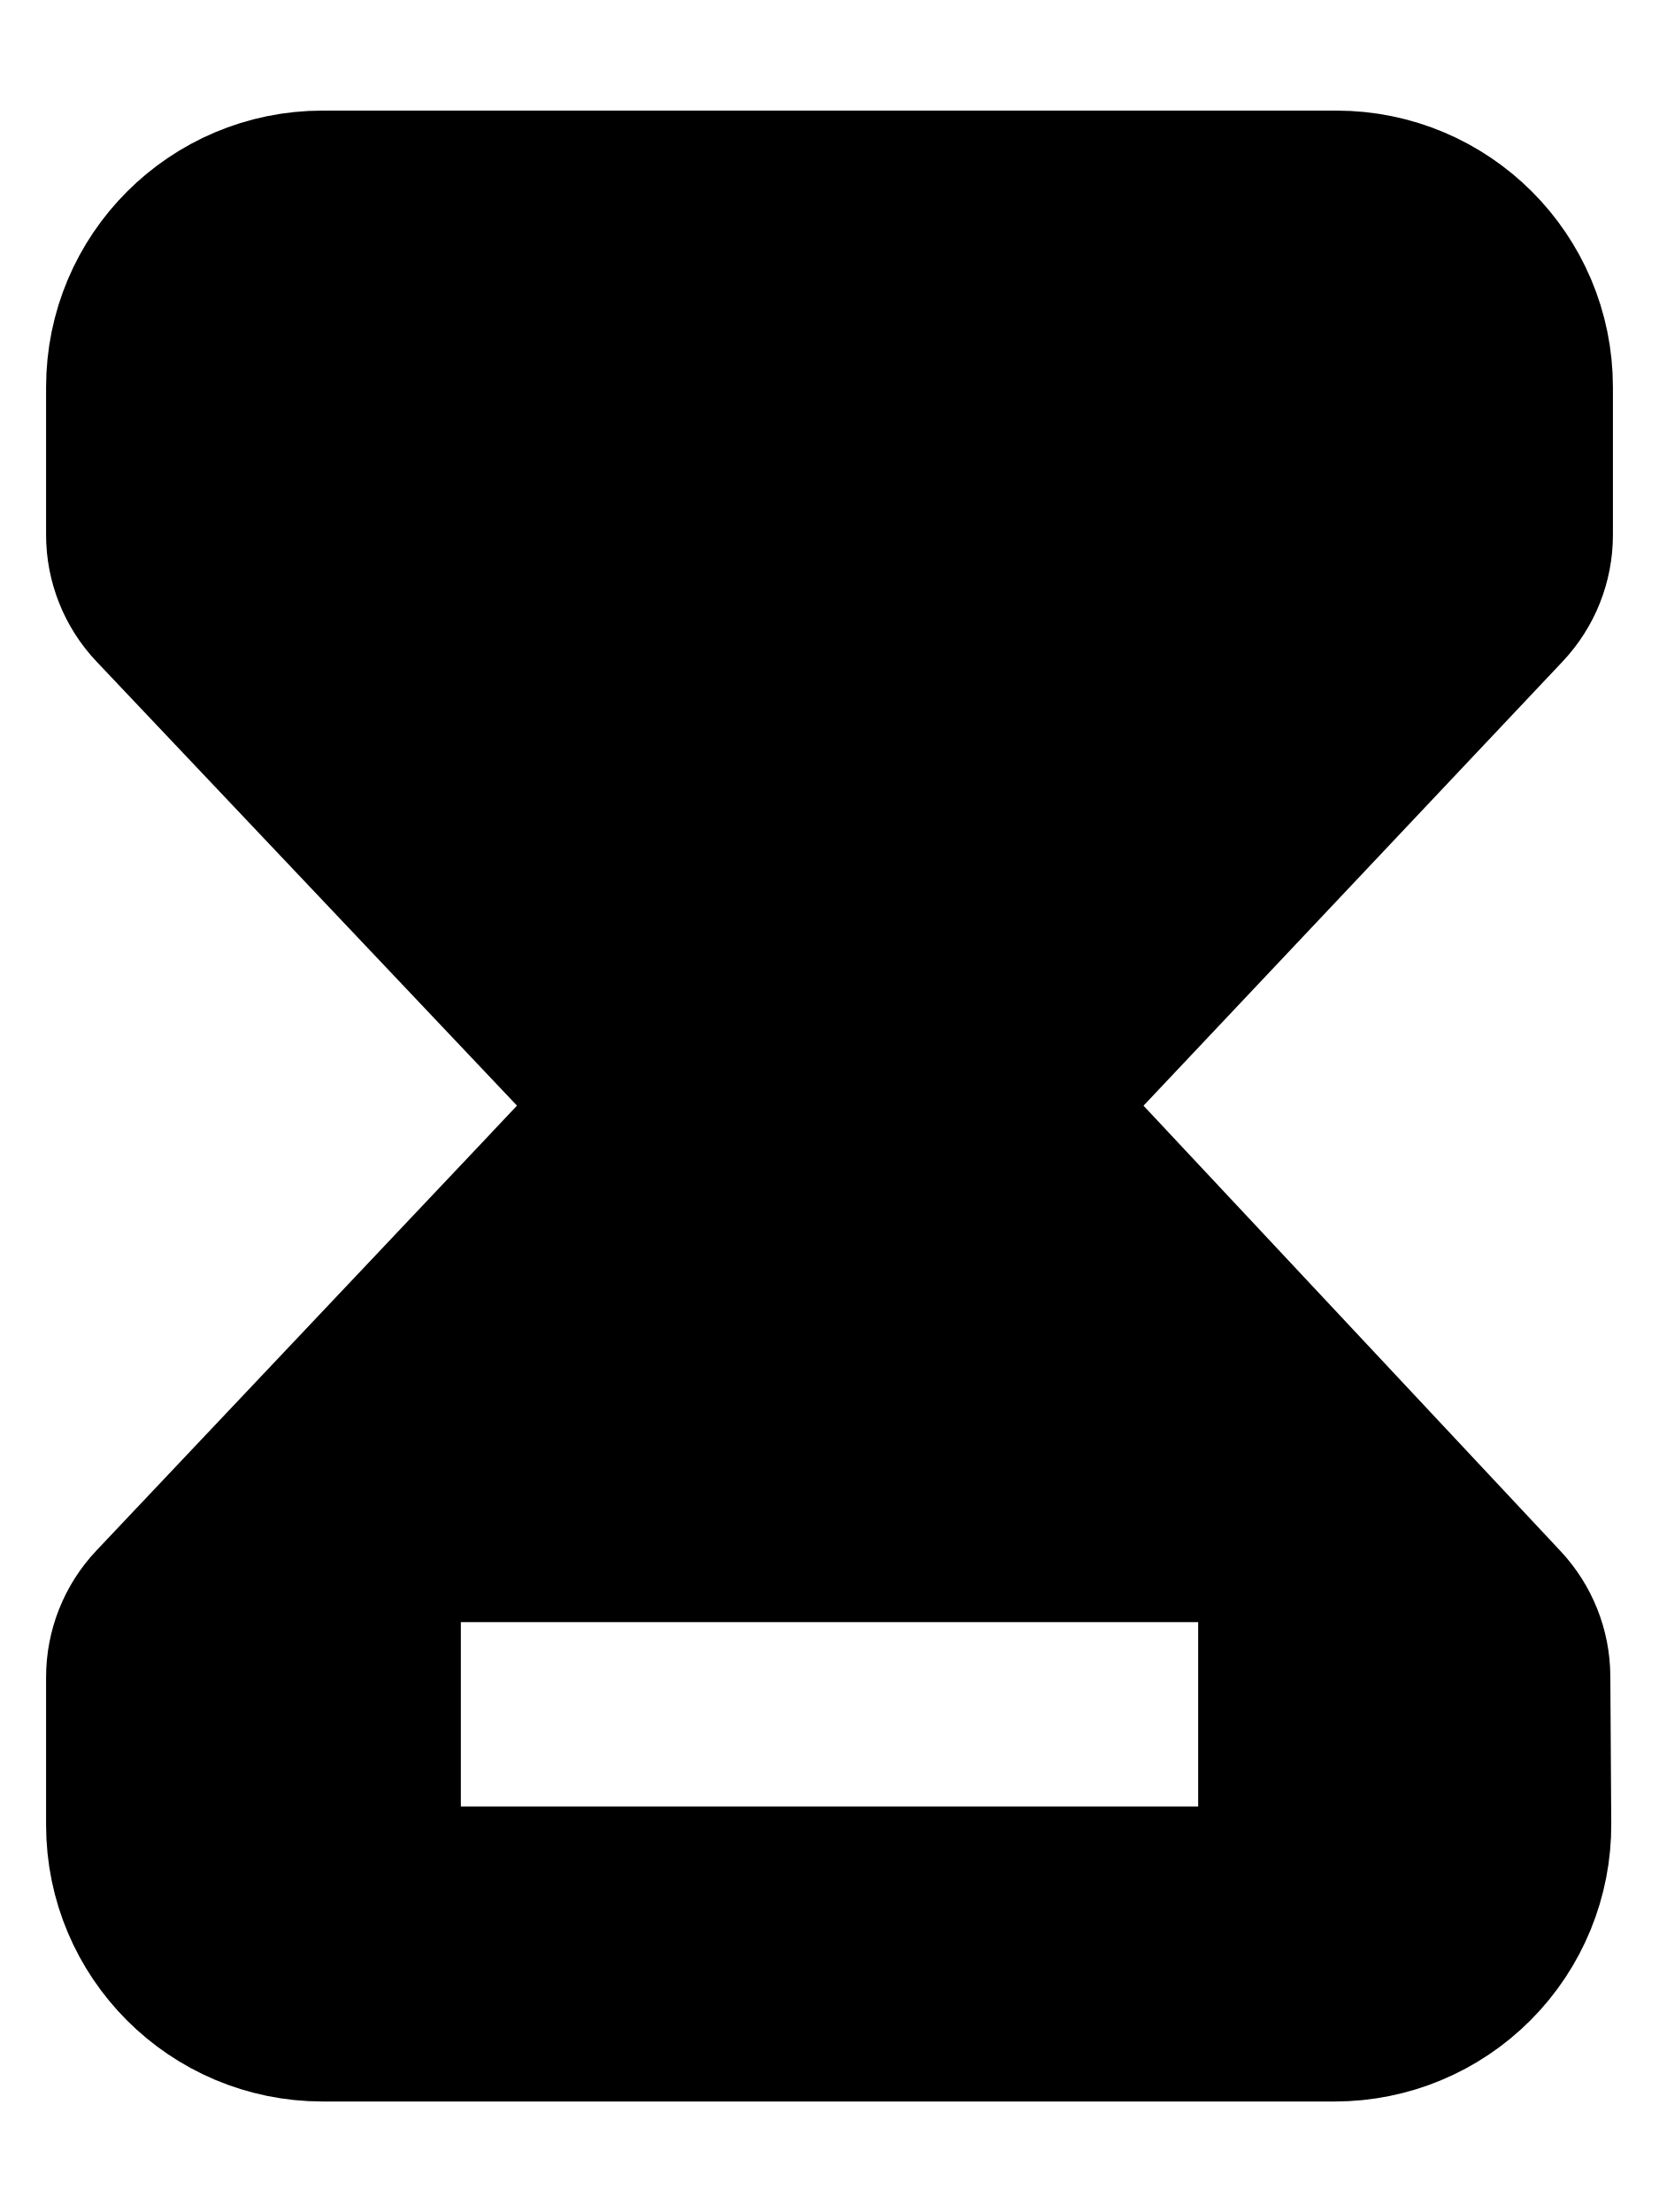
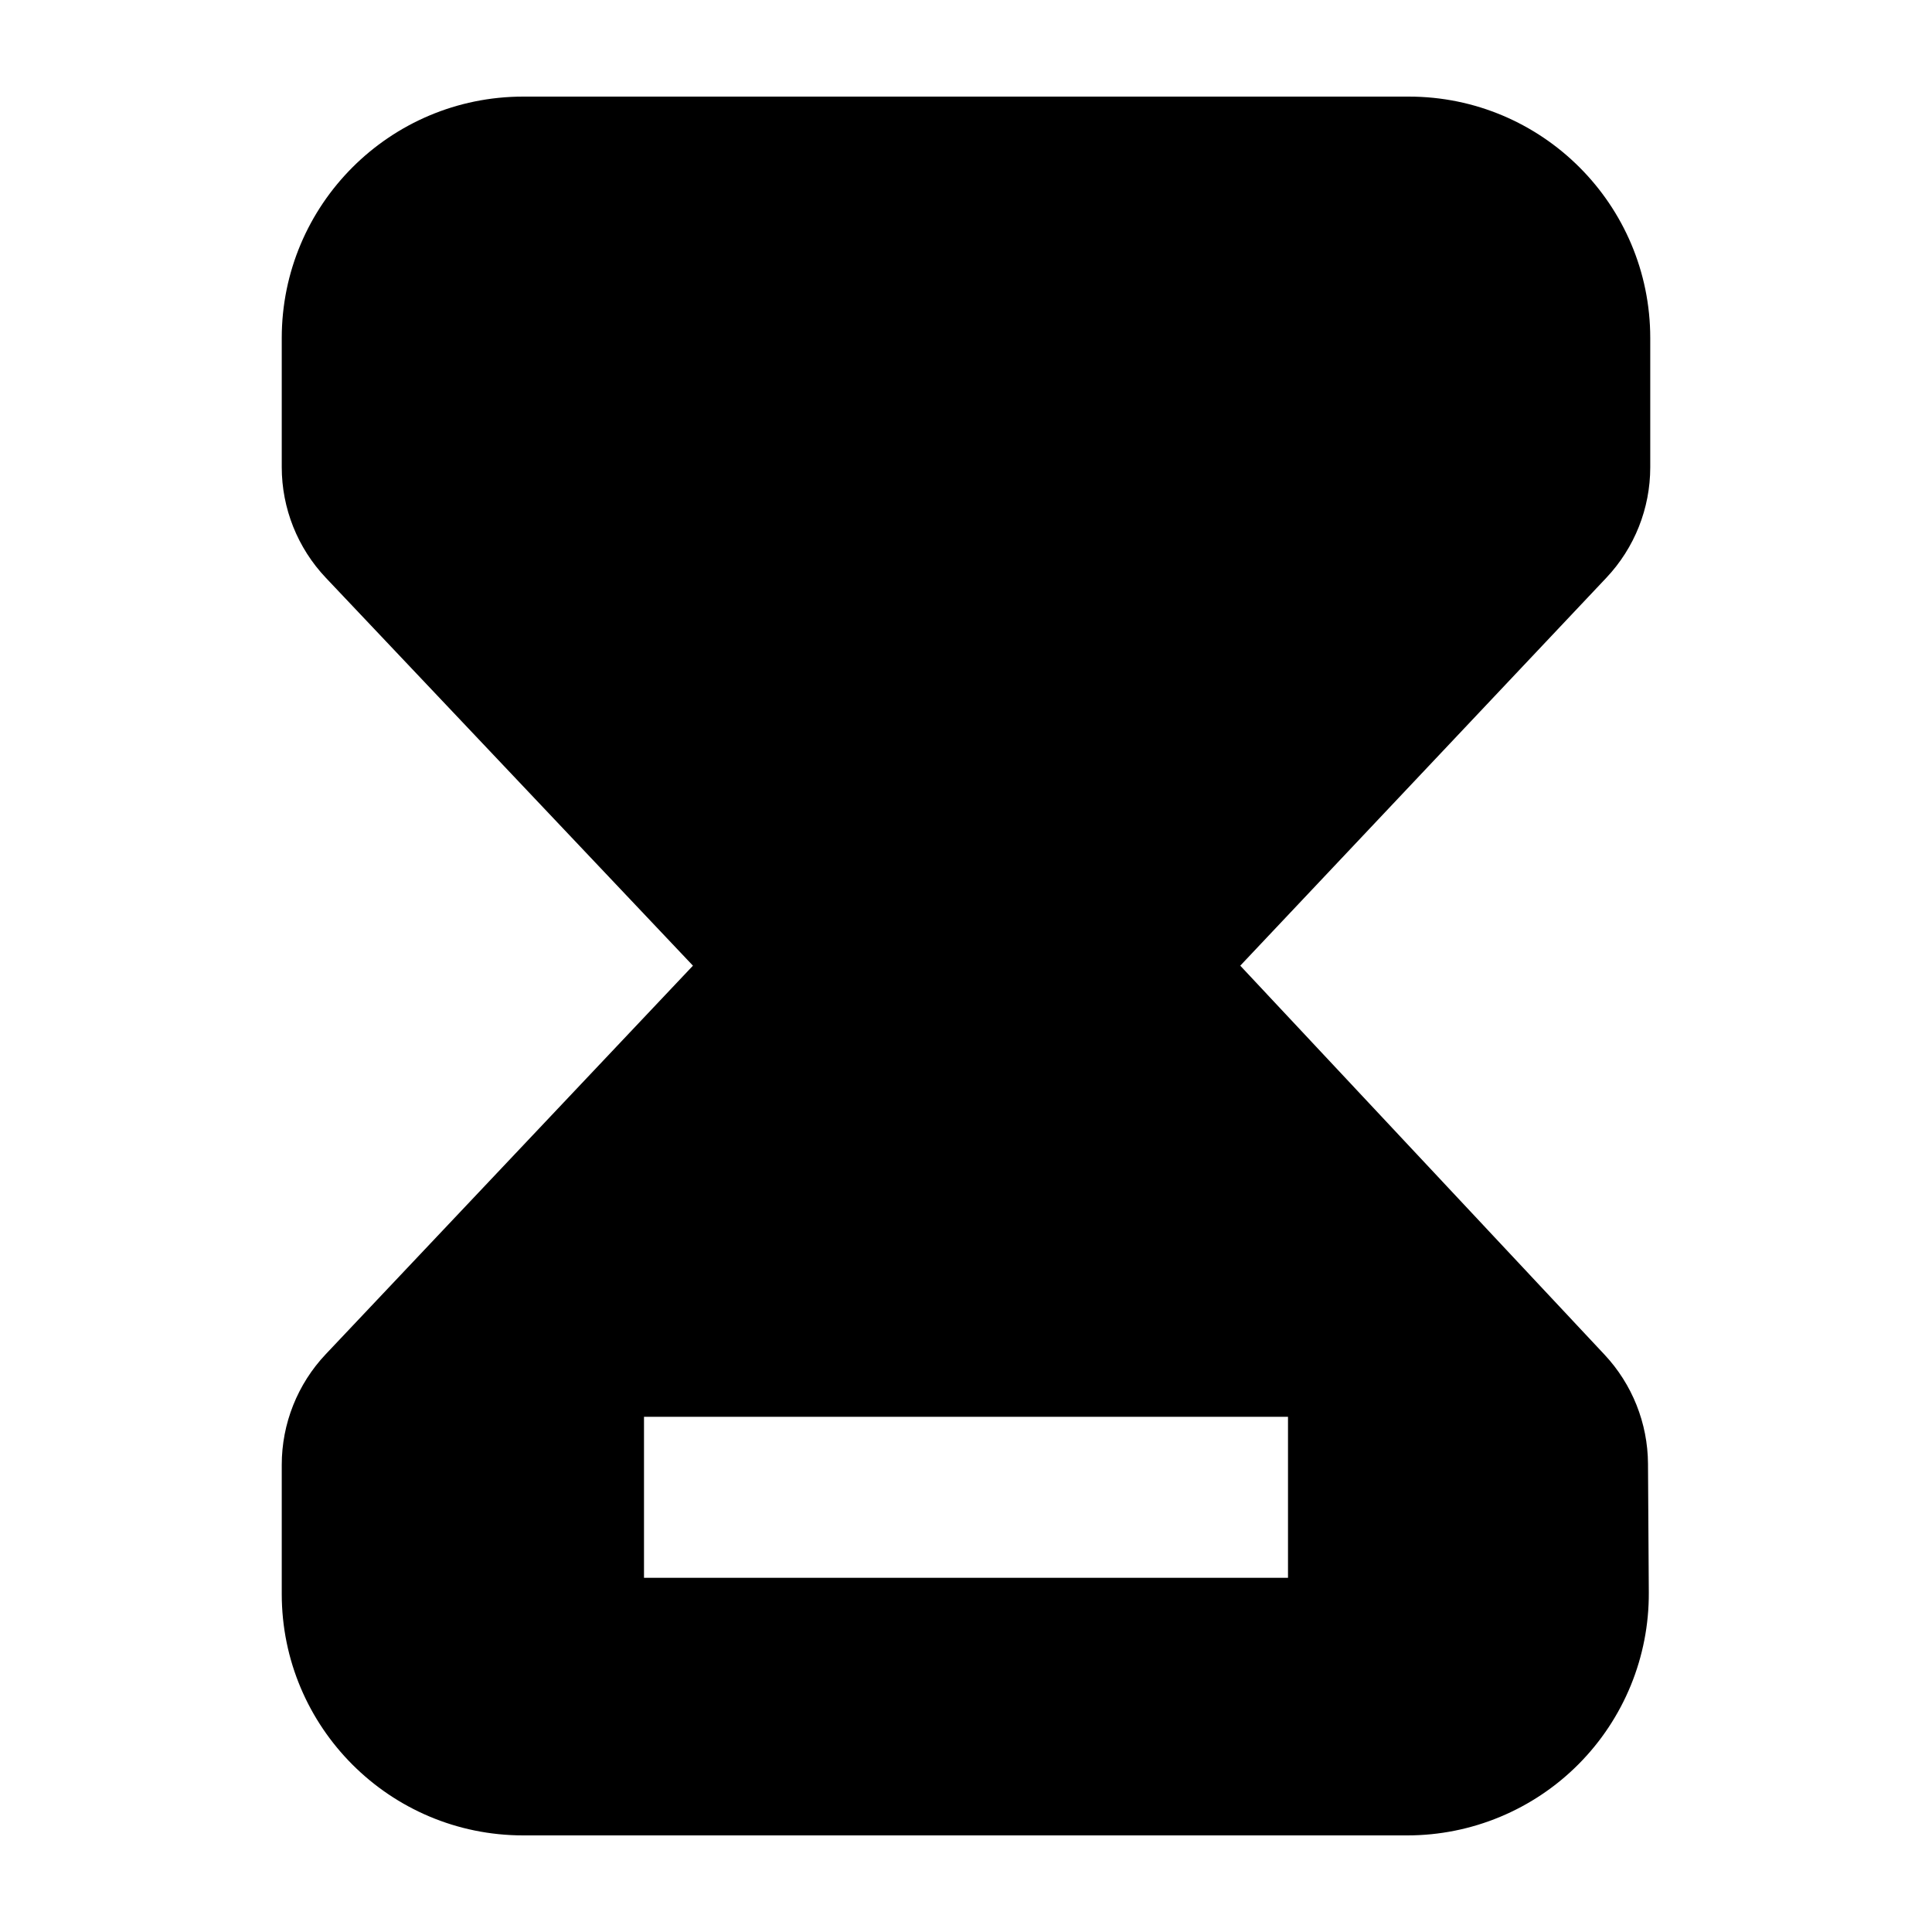
- <svg xmlns="http://www.w3.org/2000/svg" width="18" height="24" fill="none" viewBox="0 0 18 24">
-   <path fill="currentColor" stroke="currentColor" stroke-width="2" d="m6.336 12.683.65-.688-.651-.687-4.561-4.817a1 1 0 0 1-.274-.688V4.2a2 2 0 0 1 2-2h11a2 2 0 0 1 2 2v1.605a1 1 0 0 1-.273.686L11.68 11.31l-.646.684.643.686 4.525 4.833a1 1 0 0 1 .27.677l.01 1.599a2 2 0 0 1-2 2.012H3.5a2 2 0 0 1-2-2v-1.604a1 1 0 0 1 .273-.687l4.563-4.826zM5 16.6H4v4h10v-4H5z" />
+ <svg xmlns="http://www.w3.org/2000/svg" width="24" height="24" fill="none" viewBox="0 0 24 24">
+   <mask id="dls-c652b-a" fill="currentColor">
+     <path fill-rule="evenodd" d="M17.5 1.2h-11a3 3 0 0 0-3 3v1.603a2 2 0 0 0 .548 1.375l4.56 4.818-4.561 4.826a2 2 0 0 0-.547 1.374V19.8a3 3 0 0 0 3 3h10.982a3 3 0 0 0 3-3.018l-.01-1.599a2 2 0 0 0-.54-1.355l-4.525-4.832 4.547-4.818a2 2 0 0 0 .546-1.373V4.2a3 3 0 0 0-3-3zM16 17.6H8v2h8v-2z" clip-rule="evenodd" />
+   </mask>
+   <path fill="currentColor" fill-rule="evenodd" d="M17.5 1.2h-11a3 3 0 0 0-3 3v1.603a2 2 0 0 0 .548 1.375l4.56 4.818-4.561 4.826a2 2 0 0 0-.547 1.374V19.8a3 3 0 0 0 3 3h10.982a3 3 0 0 0 3-3.018l-.01-1.599a2 2 0 0 0-.54-1.355l-4.525-4.832 4.547-4.818a2 2 0 0 0 .546-1.373V4.2a3 3 0 0 0-3-3zM16 17.6H8v2h8v-2z" clip-rule="evenodd" />
+   <path fill="currentColor" d="M6.5 1.2v2-2zm11 0v-2 2zm-14 3h-2 2zm0 1.603h-2 2zm.548 1.375L2.595 8.553l1.453-1.375zm4.56 4.818 1.454 1.374 1.3-1.375-1.3-1.374-1.453 1.375zm-4.561 4.826-1.454-1.374 1.454 1.374zM3.5 18.196h-2 2zm0 1.604h2-2zm16.982-.018 2-.012-2 .012zm-.01-1.599 2-.012-2 .012zm-.54-1.355-1.46 1.367 1.46-1.367zm-4.525-4.832-1.455-1.373-1.29 1.367 1.285 1.373 1.46-1.367zm4.547-4.818L21.41 8.55l-1.455-1.373zM8 17.6v-2H6v2h2zm8 0h2v-2h-2v2zm-8 2H6v2h2v-2zm8 0v2h2v-2h-2zM6.5 3.2h11v-4h-11v4zm-1 1a1 1 0 0 1 1-1v-4a5 5 0 0 0-5 5h4zm0 1.603V4.2h-4v1.603h4zm0 0h-4a4 4 0 0 0 1.095 2.75L5.5 5.803zm4.561 4.818L5.5 5.803l-2.905 2.75 4.562 4.818 2.904-2.75zM5.5 18.196l4.562-4.826-2.906-2.748-4.563 4.826L5.5 18.196zm0 0-2.907-2.748A4 4 0 0 0 1.5 18.196h4zm0 1.604v-1.604h-4V19.8h4zm1 1a1 1 0 0 1-1-1h-4a5 5 0 0 0 5 5v-4zm10.982 0H6.5v4h10.982v-4zm1-1.006a1 1 0 0 1-1 1.006v4a5 5 0 0 0 5-5.03l-4 .024zm-.01-1.599.01 1.599 4-.024-.01-1.6-4 .025zm0 0 4-.024a4 4 0 0 0-1.08-2.71l-2.92 2.734zm-4.525-4.832 4.525 4.832 2.92-2.734-4.525-4.832-2.92 2.734zM18.5 5.805l-4.548 4.818 2.91 2.745 4.547-4.817L18.5 5.805zm0 0 2.909 2.746A4 4 0 0 0 22.5 5.805h-4zm0-1.605v1.605h4V4.2h-4zm-1-1a1 1 0 0 1 1 1h4a5 5 0 0 0-5-5v4zM8 19.6h8v-4H8v4zm2 0v-2H6v2h4zm6-2H8v4h8v-4zm-2 0v2h4v-2h-4z" mask="url(#dls-c652b-a)" />
</svg>
